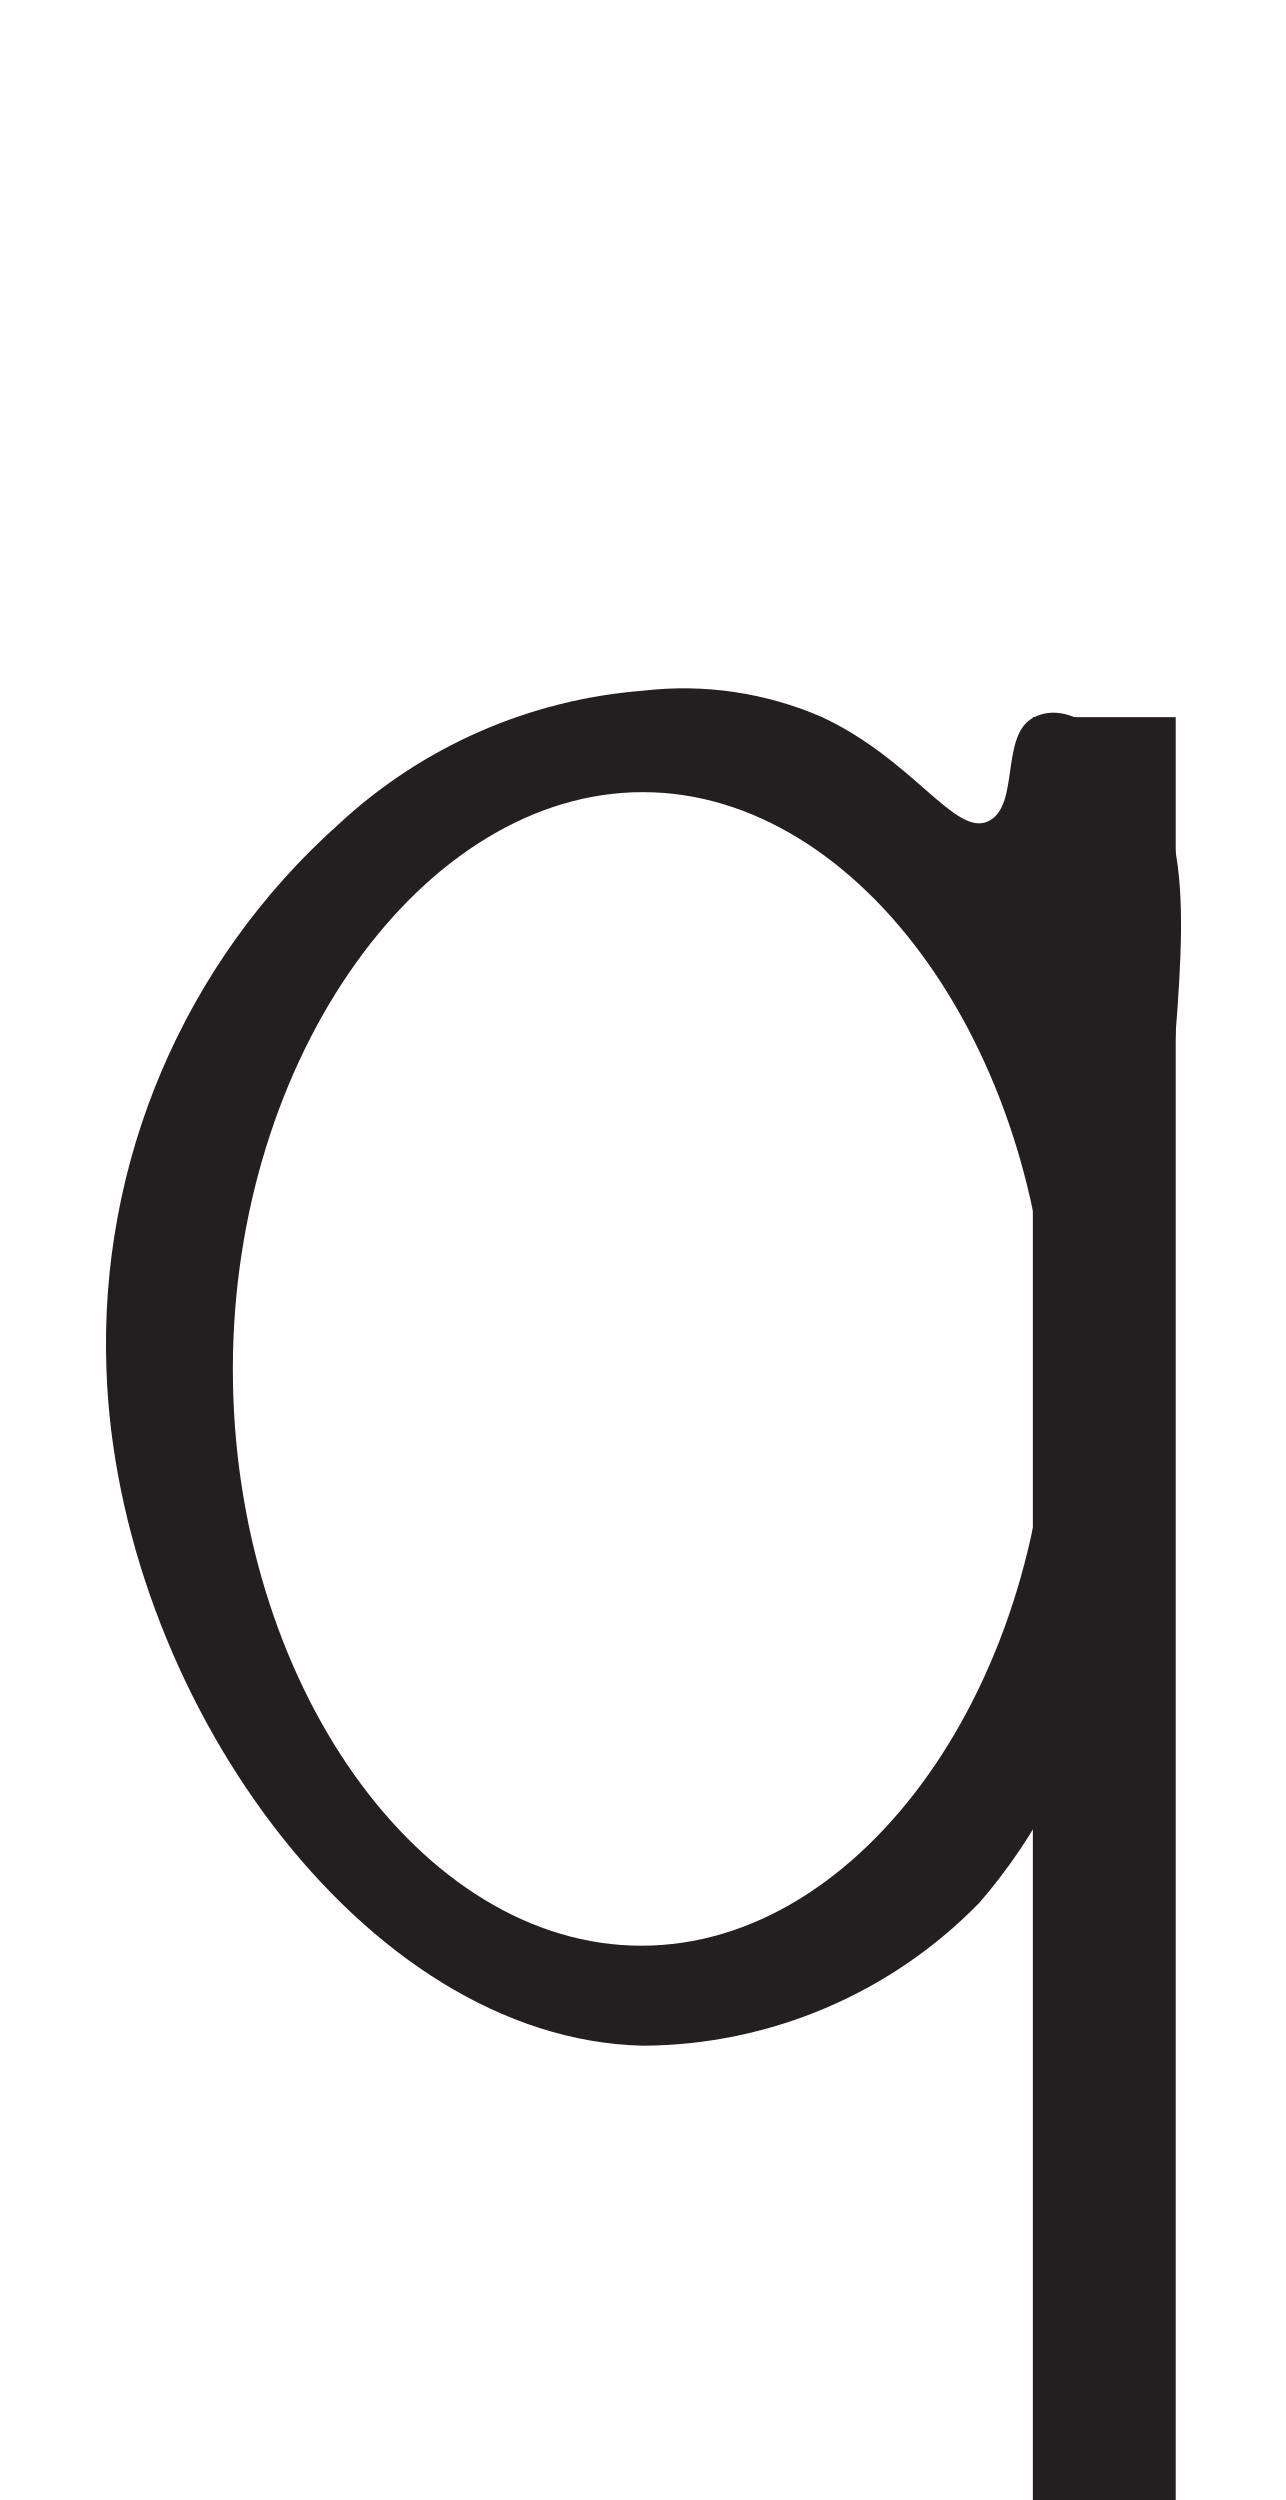
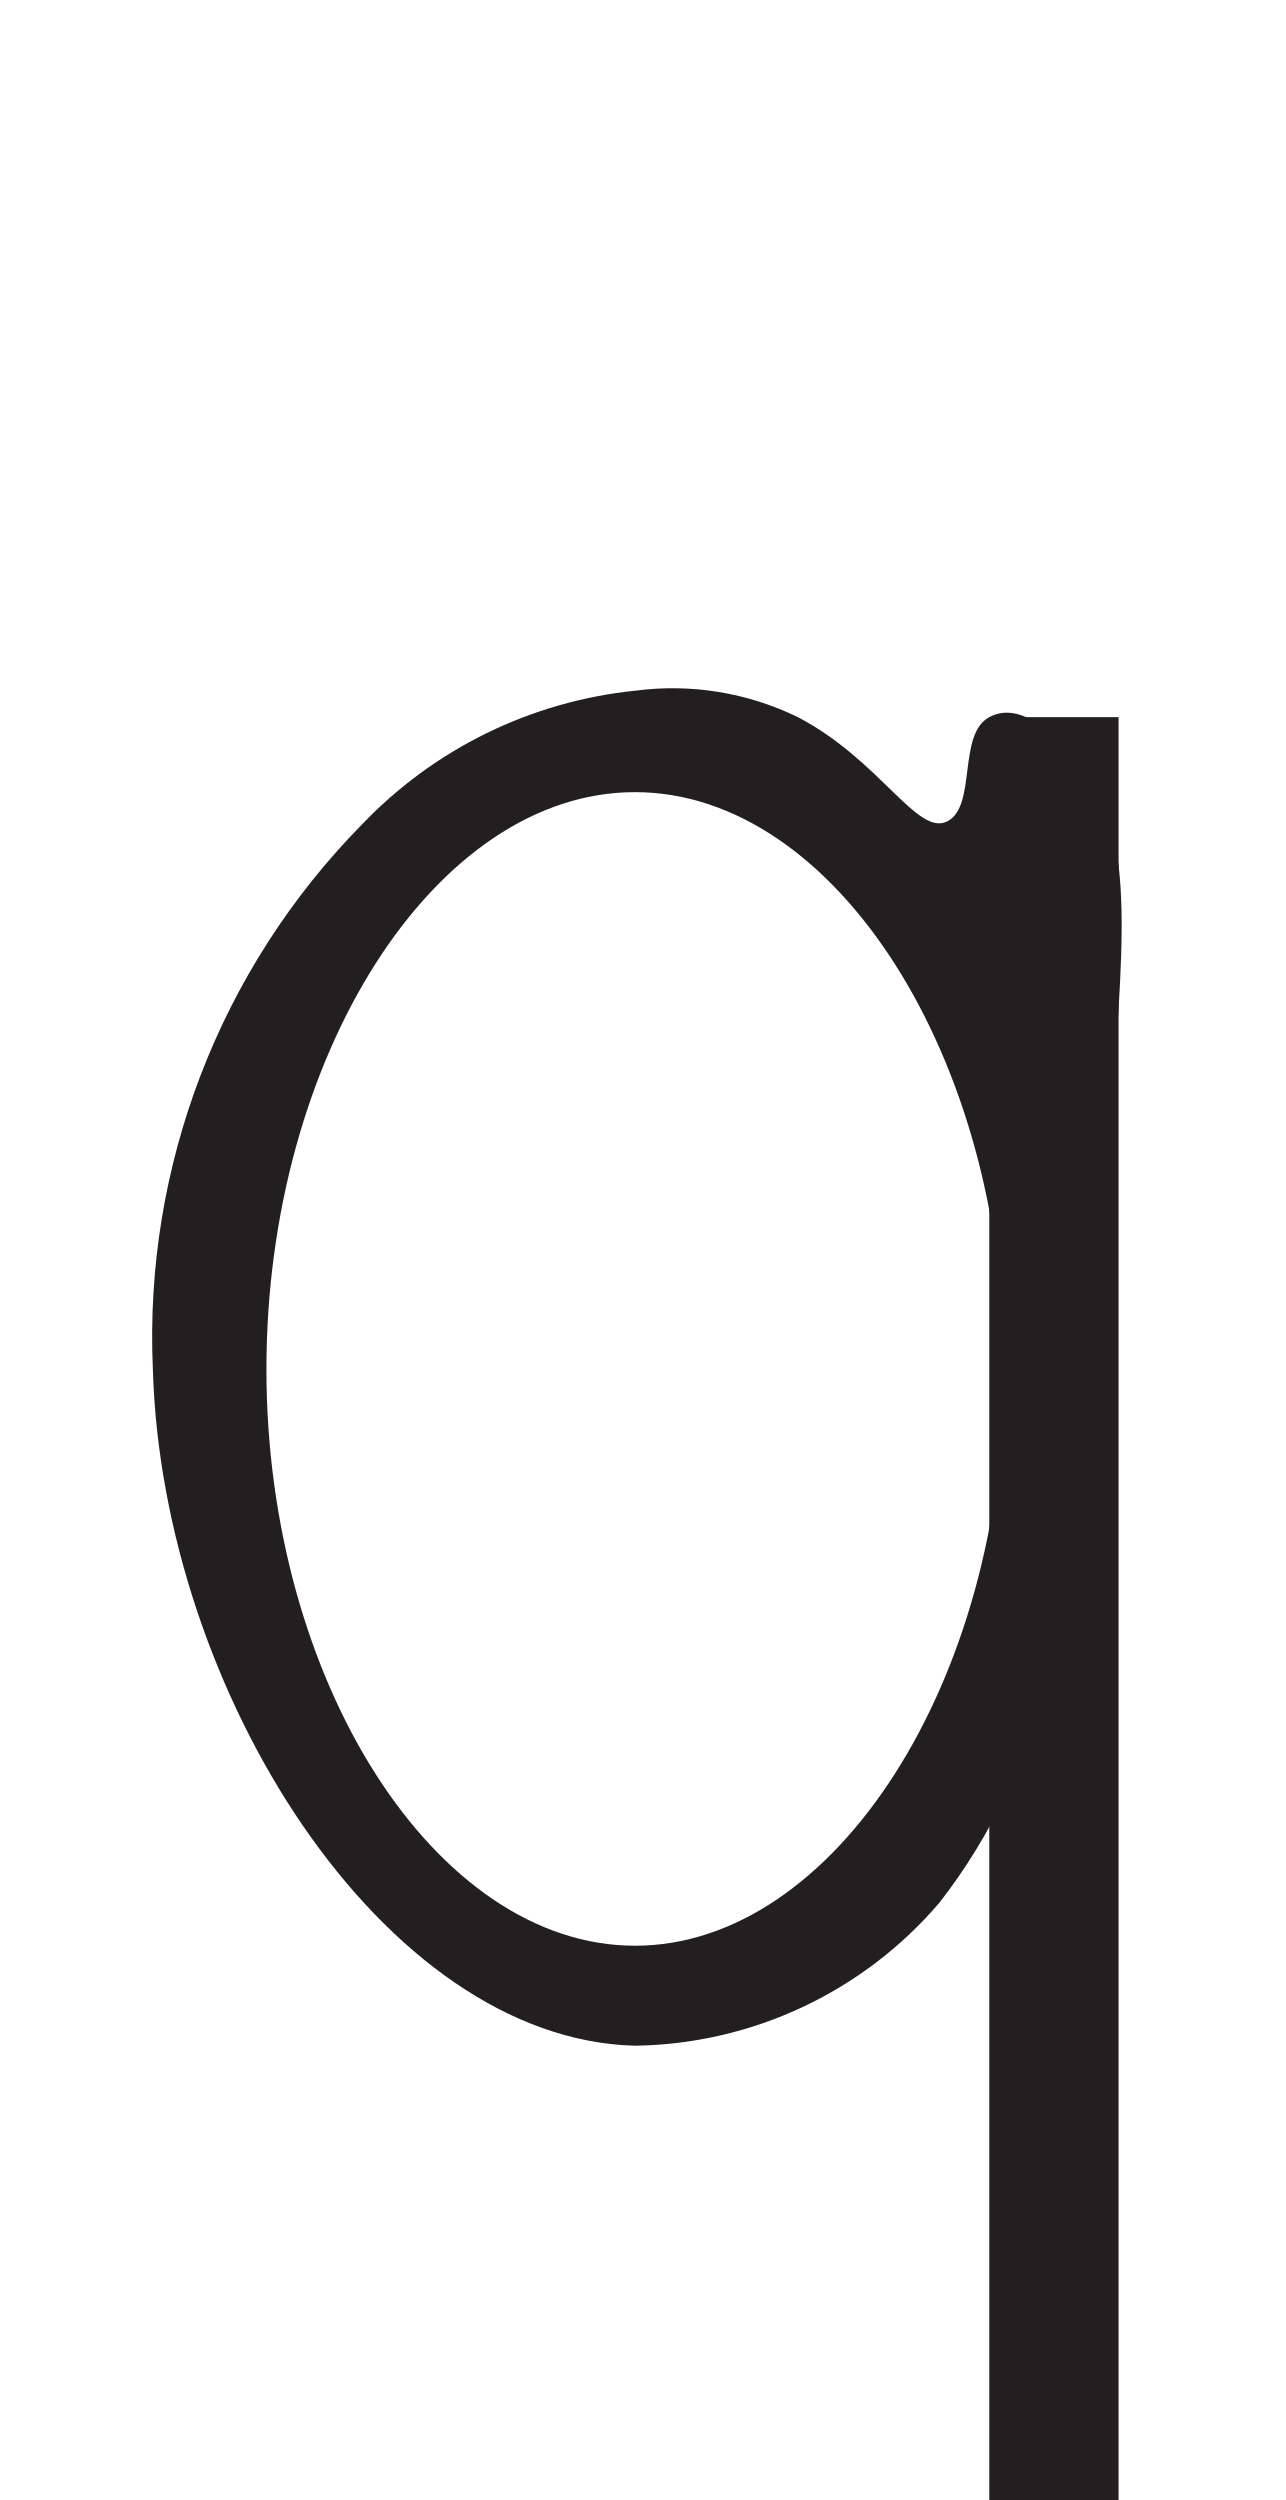
<svg xmlns="http://www.w3.org/2000/svg" viewBox="0 0 18 35">
  <defs>
    <style>.a{fill:#231f20;}</style>
  </defs>
-   <path class="a" d="M1.49,19.17a9.75,9.75,0,0,1,3.25-7.63A7.06,7.06,0,0,1,9,9.67a4.86,4.86,0,0,1,2.51.37c1.28.6,1.86,1.67,2.32,1.46s.16-1.22.65-1.46,1,.27,1.32.56c.93.91.79,2.34.58,4.81-.48,5.72-.42,6.36-1,8a7.78,7.78,0,0,1-1.67,3.23,6.62,6.62,0,0,1-4.71,2C5.06,28.55,1.64,23.67,1.49,19.17Zm1.77,0c0,4.37,2.62,8.07,5.72,8.07s5.71-3.7,5.71-8.07S12.07,11.09,9,11.09,3.26,14.79,3.26,19.17Z" />
-   <line class="a" x1="15.46" y1="35.16" x2="15.46" y2="10.04" />
-   <rect class="a" x="14.46" y="10.04" width="2" height="25.11" />
+   <path class="a" d="M2.14,19.17a10.23,10.23,0,0,1,2.93-7.63A6.15,6.15,0,0,1,8.89,9.67a4,4,0,0,1,2.28.37c1.15.6,1.67,1.67,2.09,1.46s.14-1.22.59-1.46.92.27,1.19.56c.84.91.71,2.34.53,4.81-.44,5.72-.39,6.36-.91,8a8,8,0,0,1-1.51,3.23,5.71,5.71,0,0,1-4.26,2C5.36,28.55,2.27,23.67,2.14,19.17Zm1.59,0c0,4.37,2.37,8.07,5.16,8.07s5.17-3.7,5.17-8.07-2.37-8.08-5.17-8.08S3.73,14.79,3.73,19.17Z" />
+   <line class="a" x1="14.75" y1="35.16" x2="14.75" y2="10.04" />
+   <rect class="a" x="13.85" y="10.04" width="1.81" height="25.11" />
</svg>
